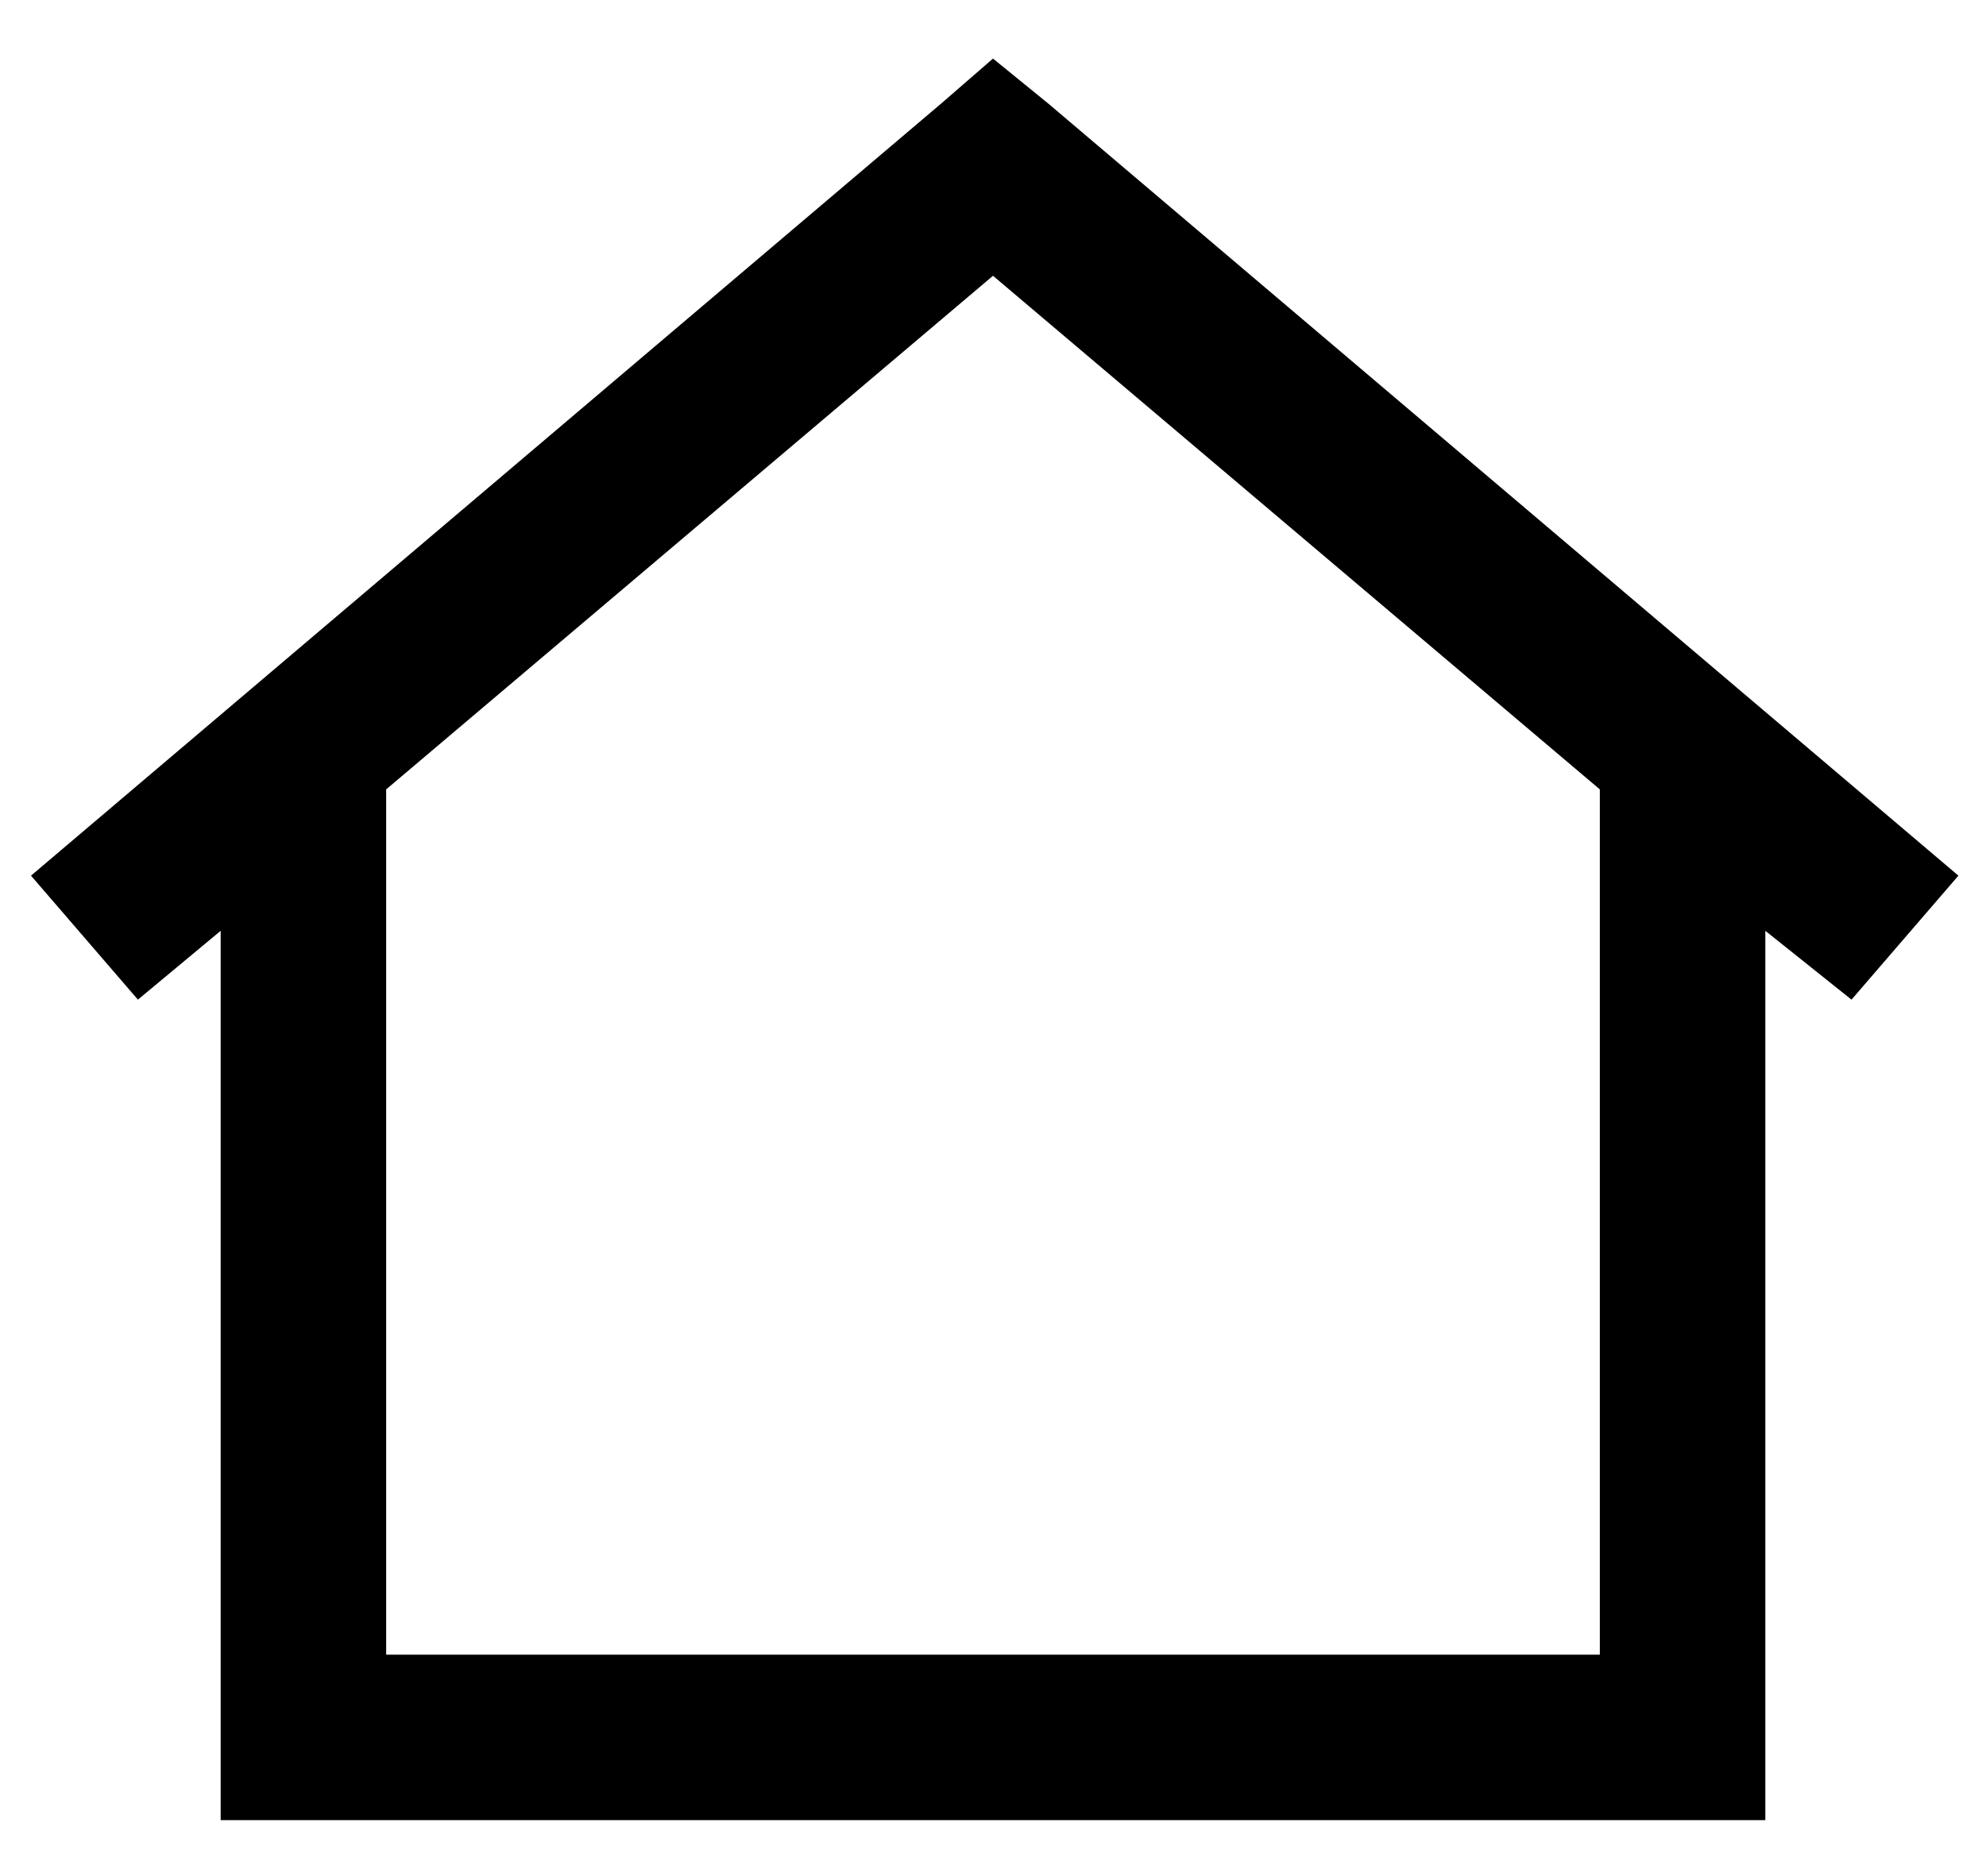
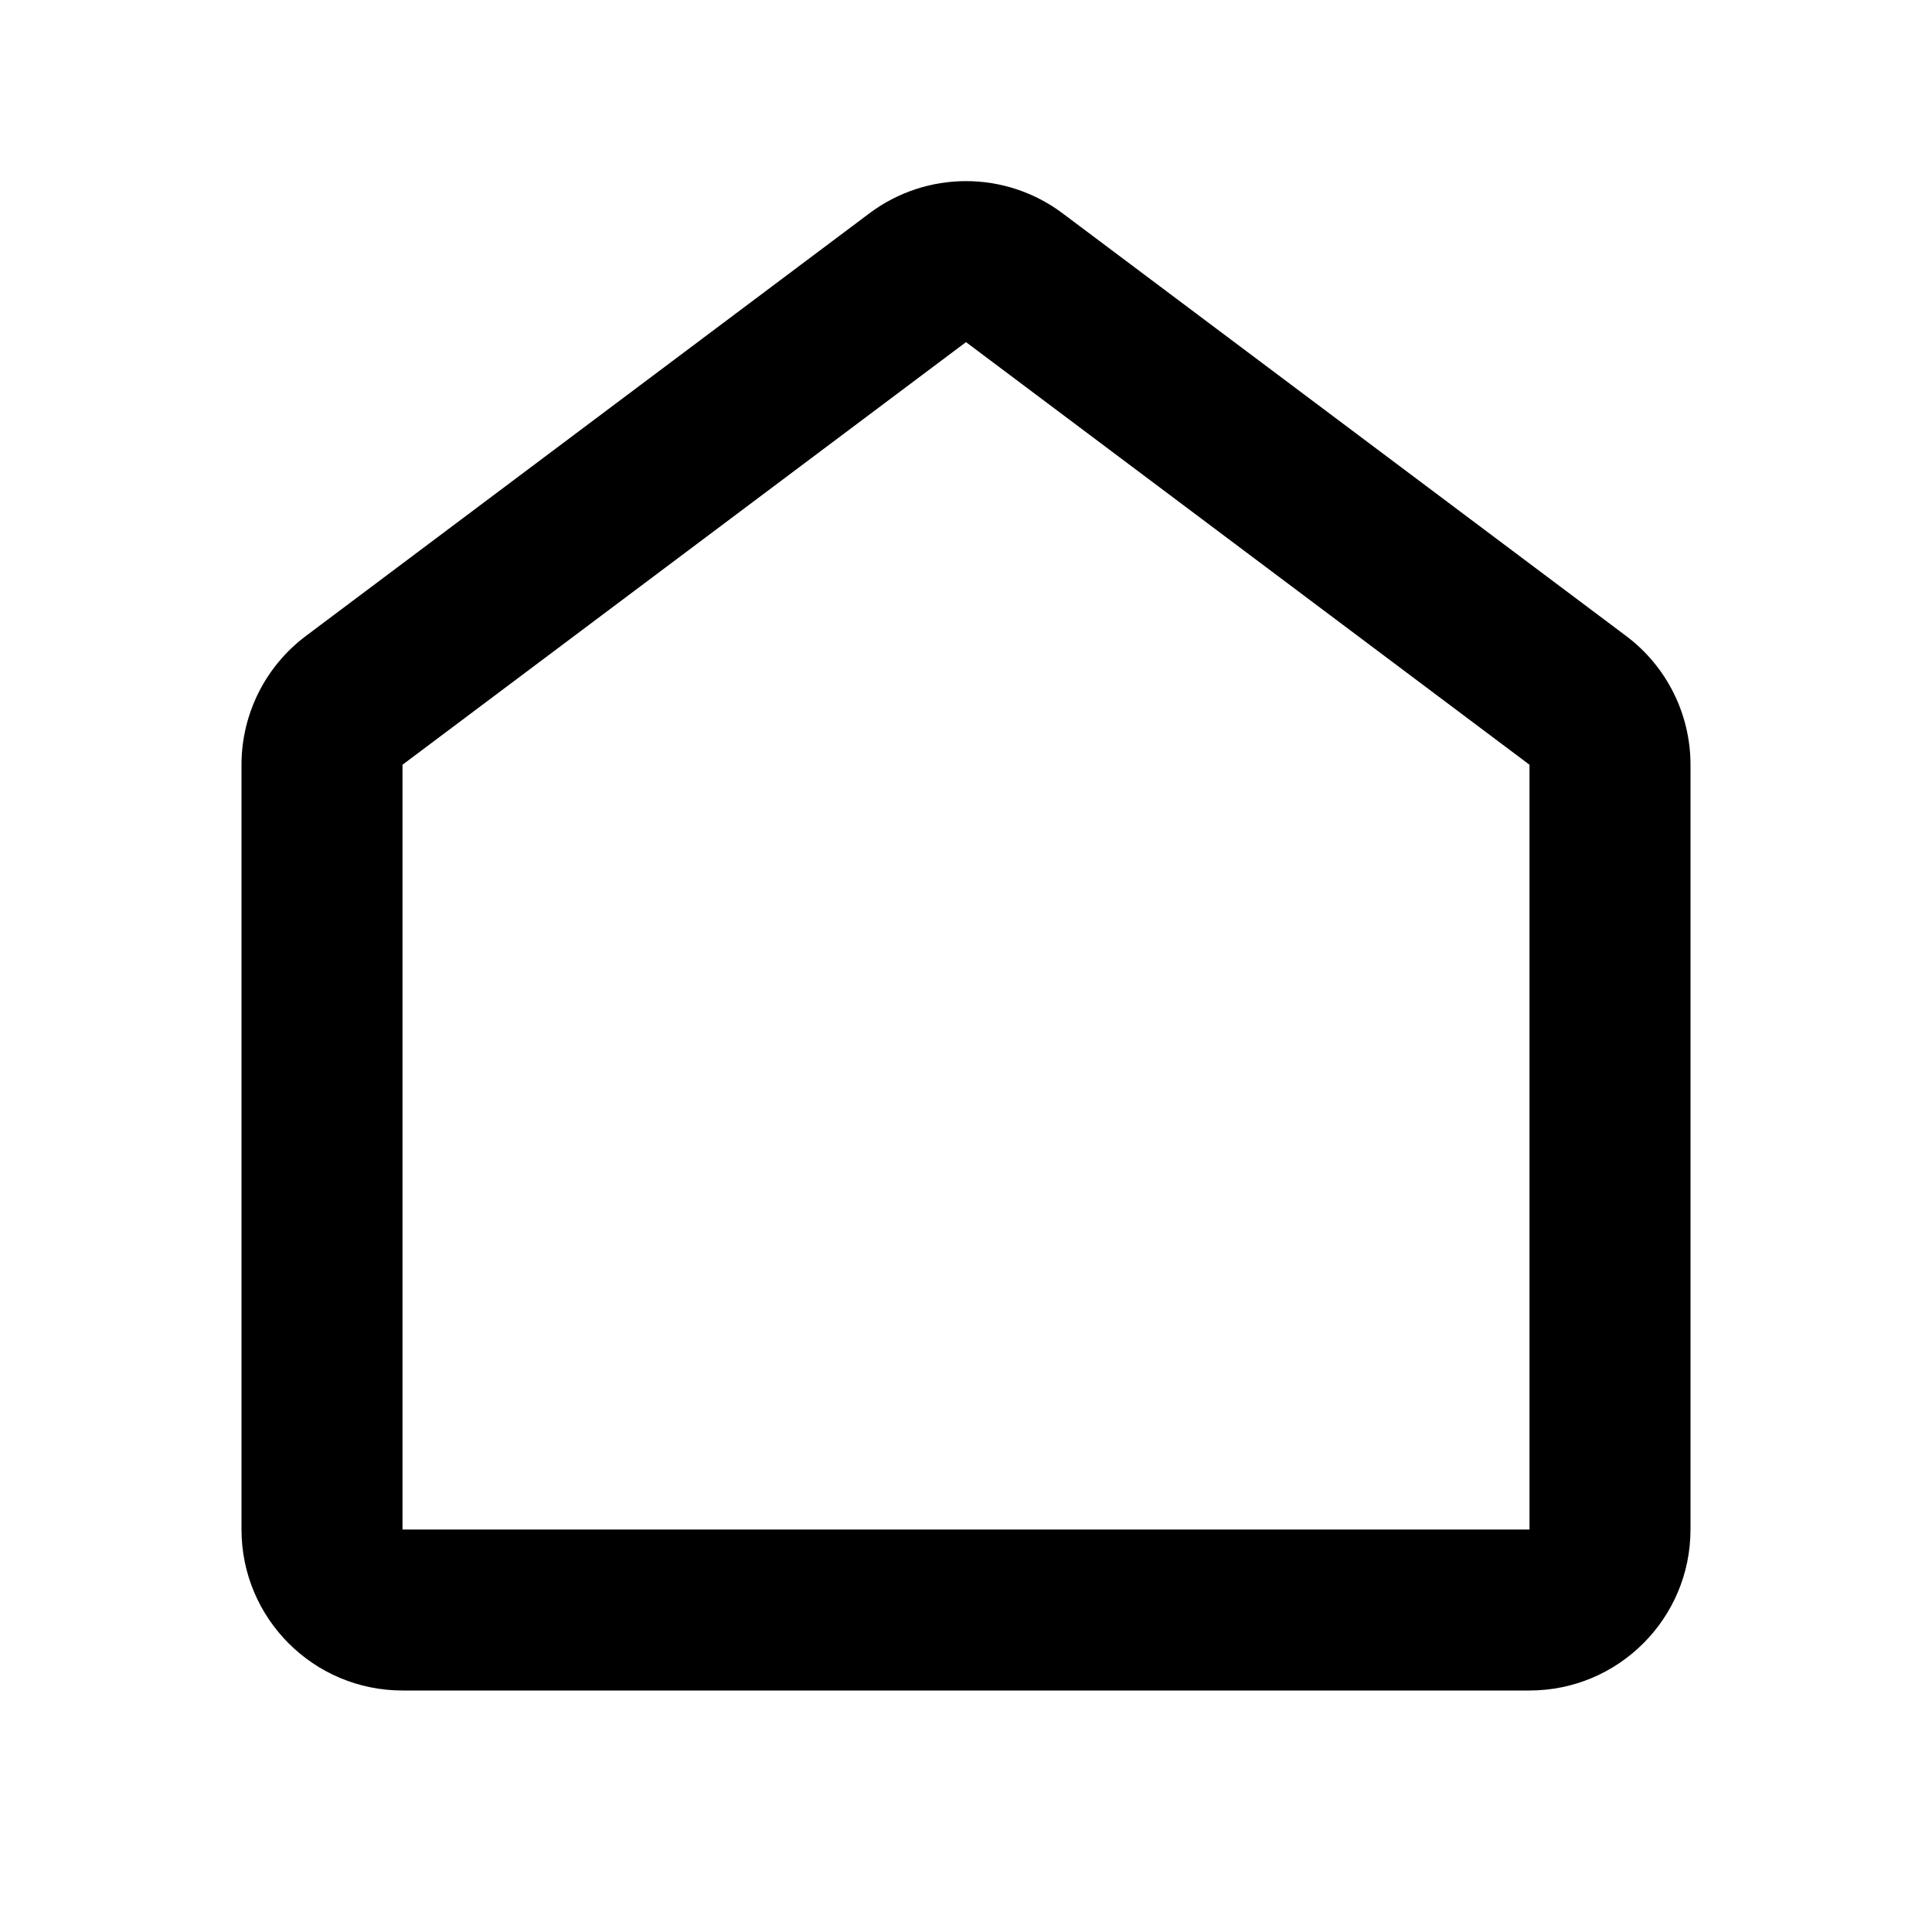
- <svg xmlns="http://www.w3.org/2000/svg" viewBox="0 0 18 17">
-   <path d="M9.5 0.938L17.75 7.938L16.781 9.062L16 8.438V15.75V16.5H15.25H2.75H2V15.75V8.438L1.25 9.062L0.281 7.938L8.531 0.938L9 0.531L9.5 0.938ZM14.5 7.156L9 2.5L3.5 7.156V15H14.5V7.156Z" />
+ <svg xmlns="http://www.w3.org/2000/svg" width="1em" height="1em" viewBox="0 0 24 24">
+   <g fill-rule="evenodd">
+     <path d="M10.8 2.65a2 2 0 0 1 2.4 0l7 5.25a2 2 0 0 1 .8 1.6V19a2 2 0 0 1-2 2H5a2 2 0 0 1-2-2V9.5a2 2 0 0 1 .8-1.6zm1.2 1.6L5 9.5V19h14V9.5z" />
+   </g>
</svg>
